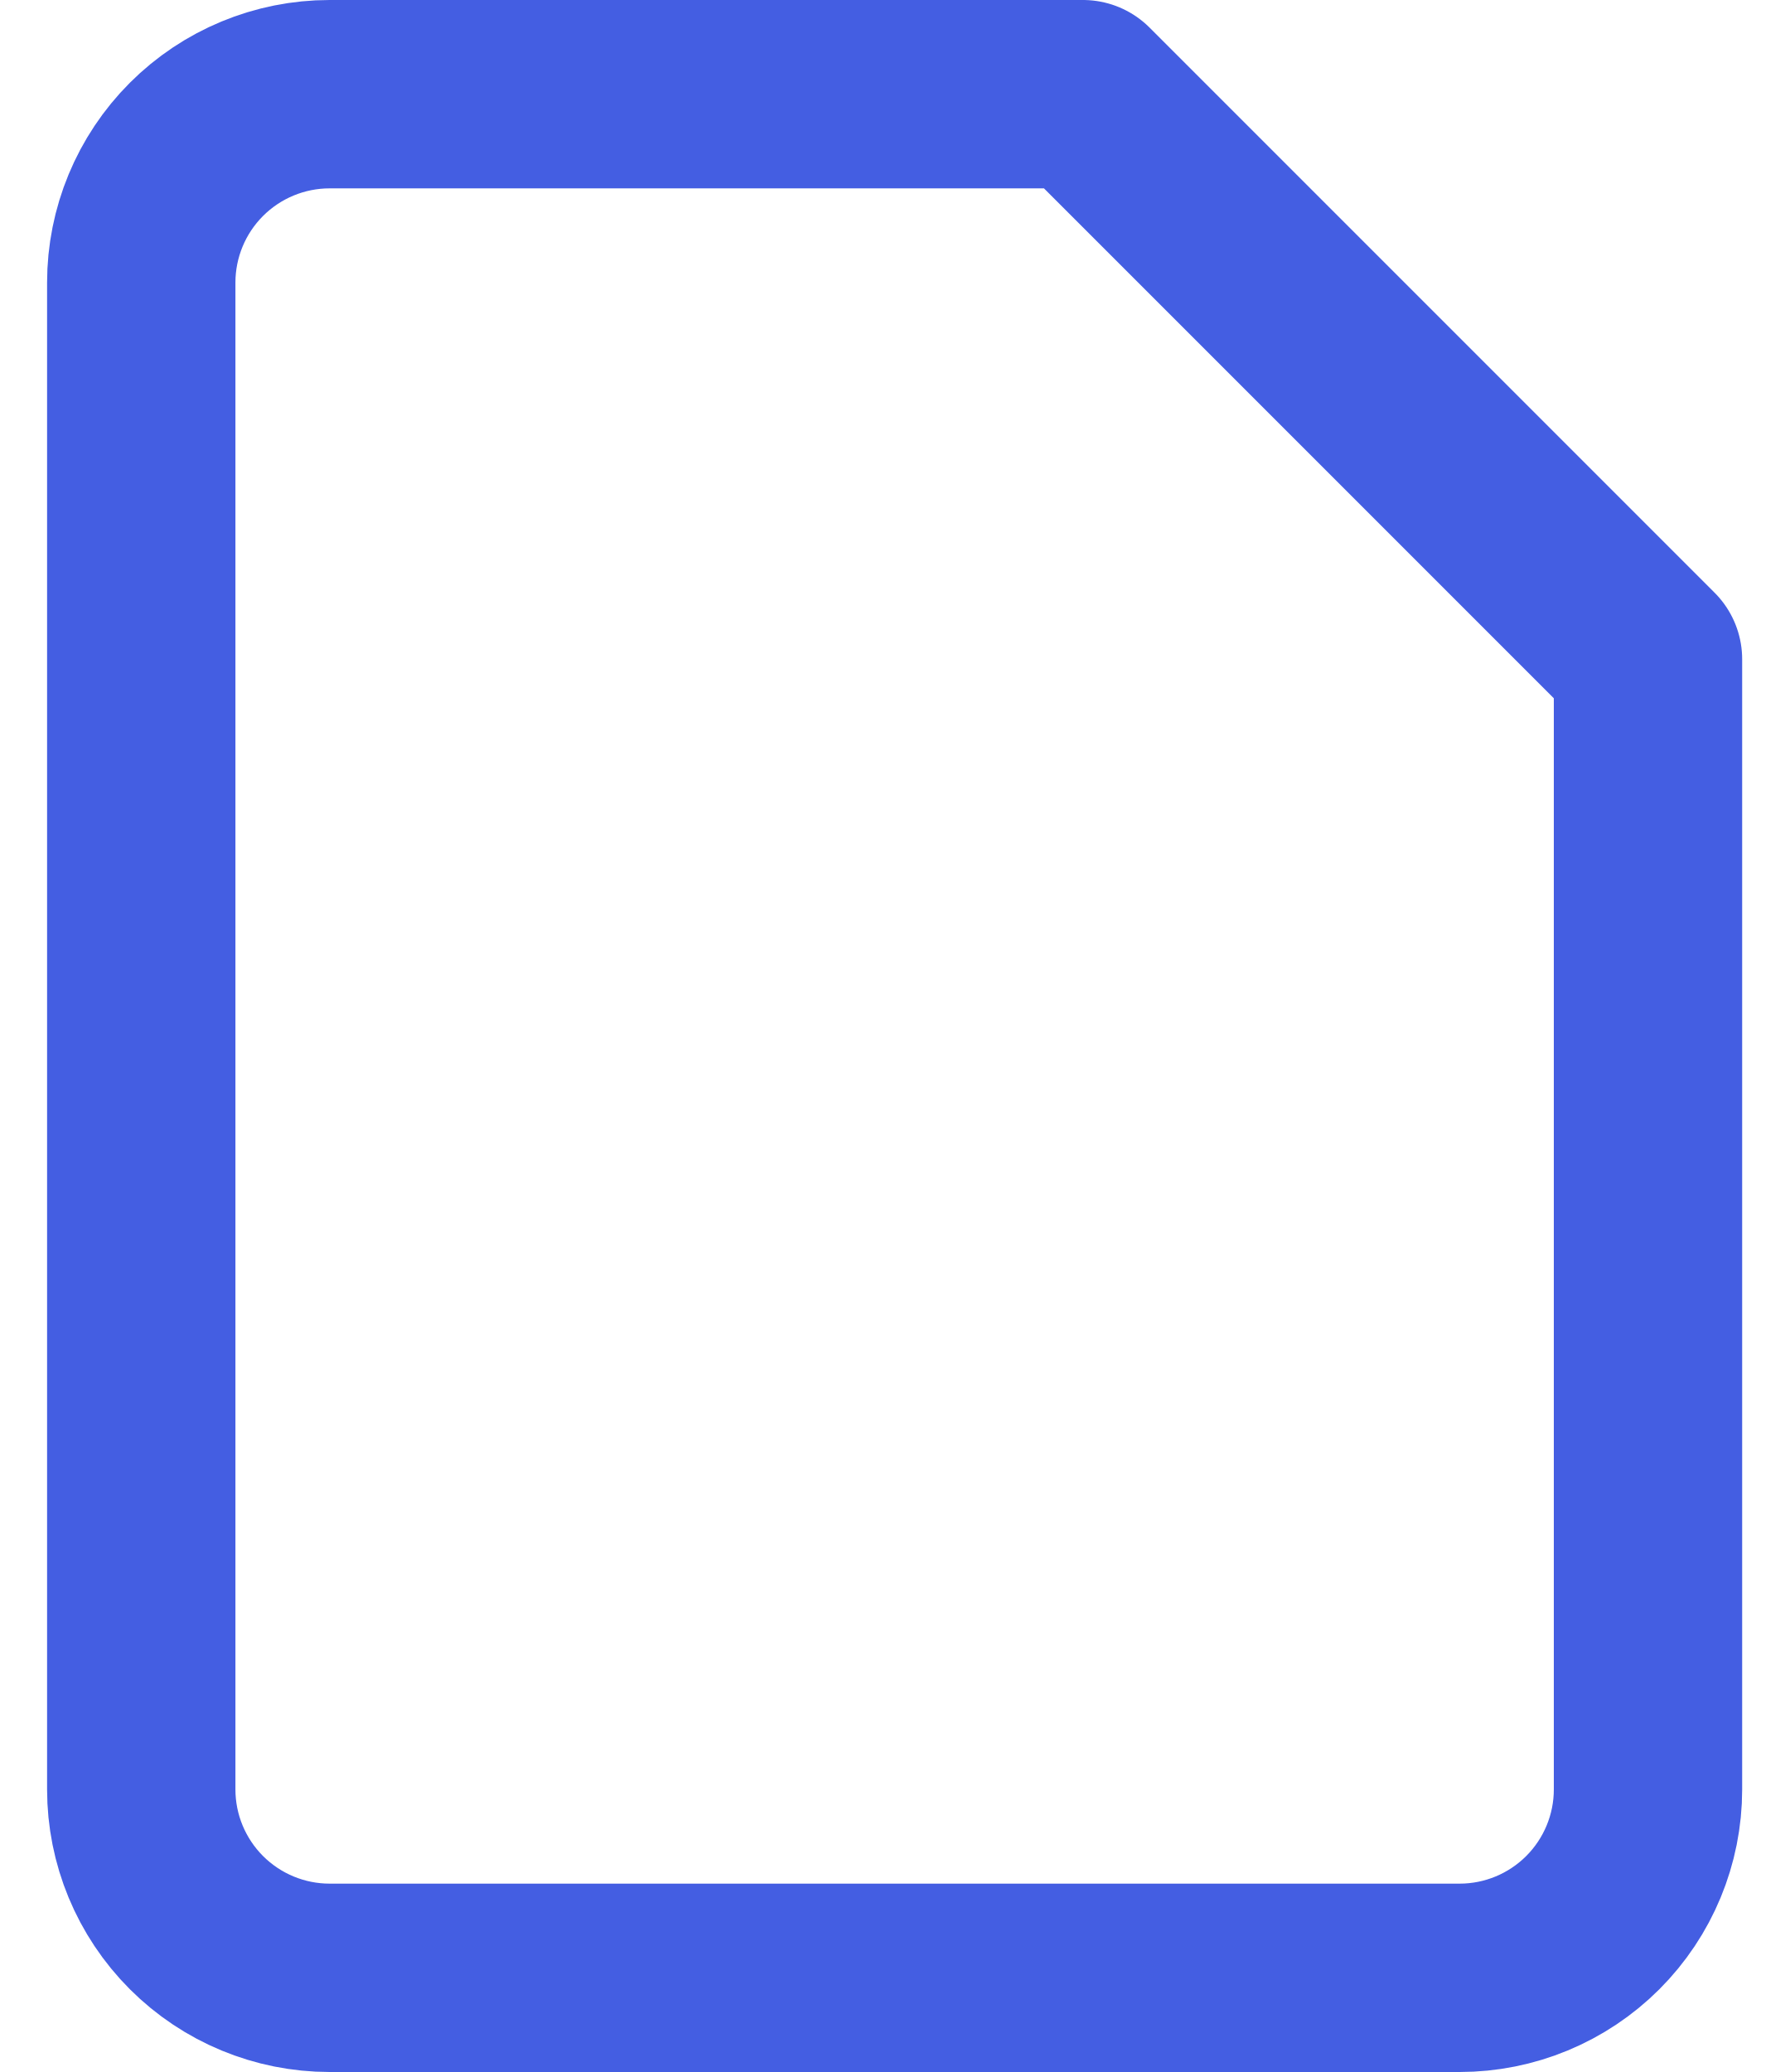
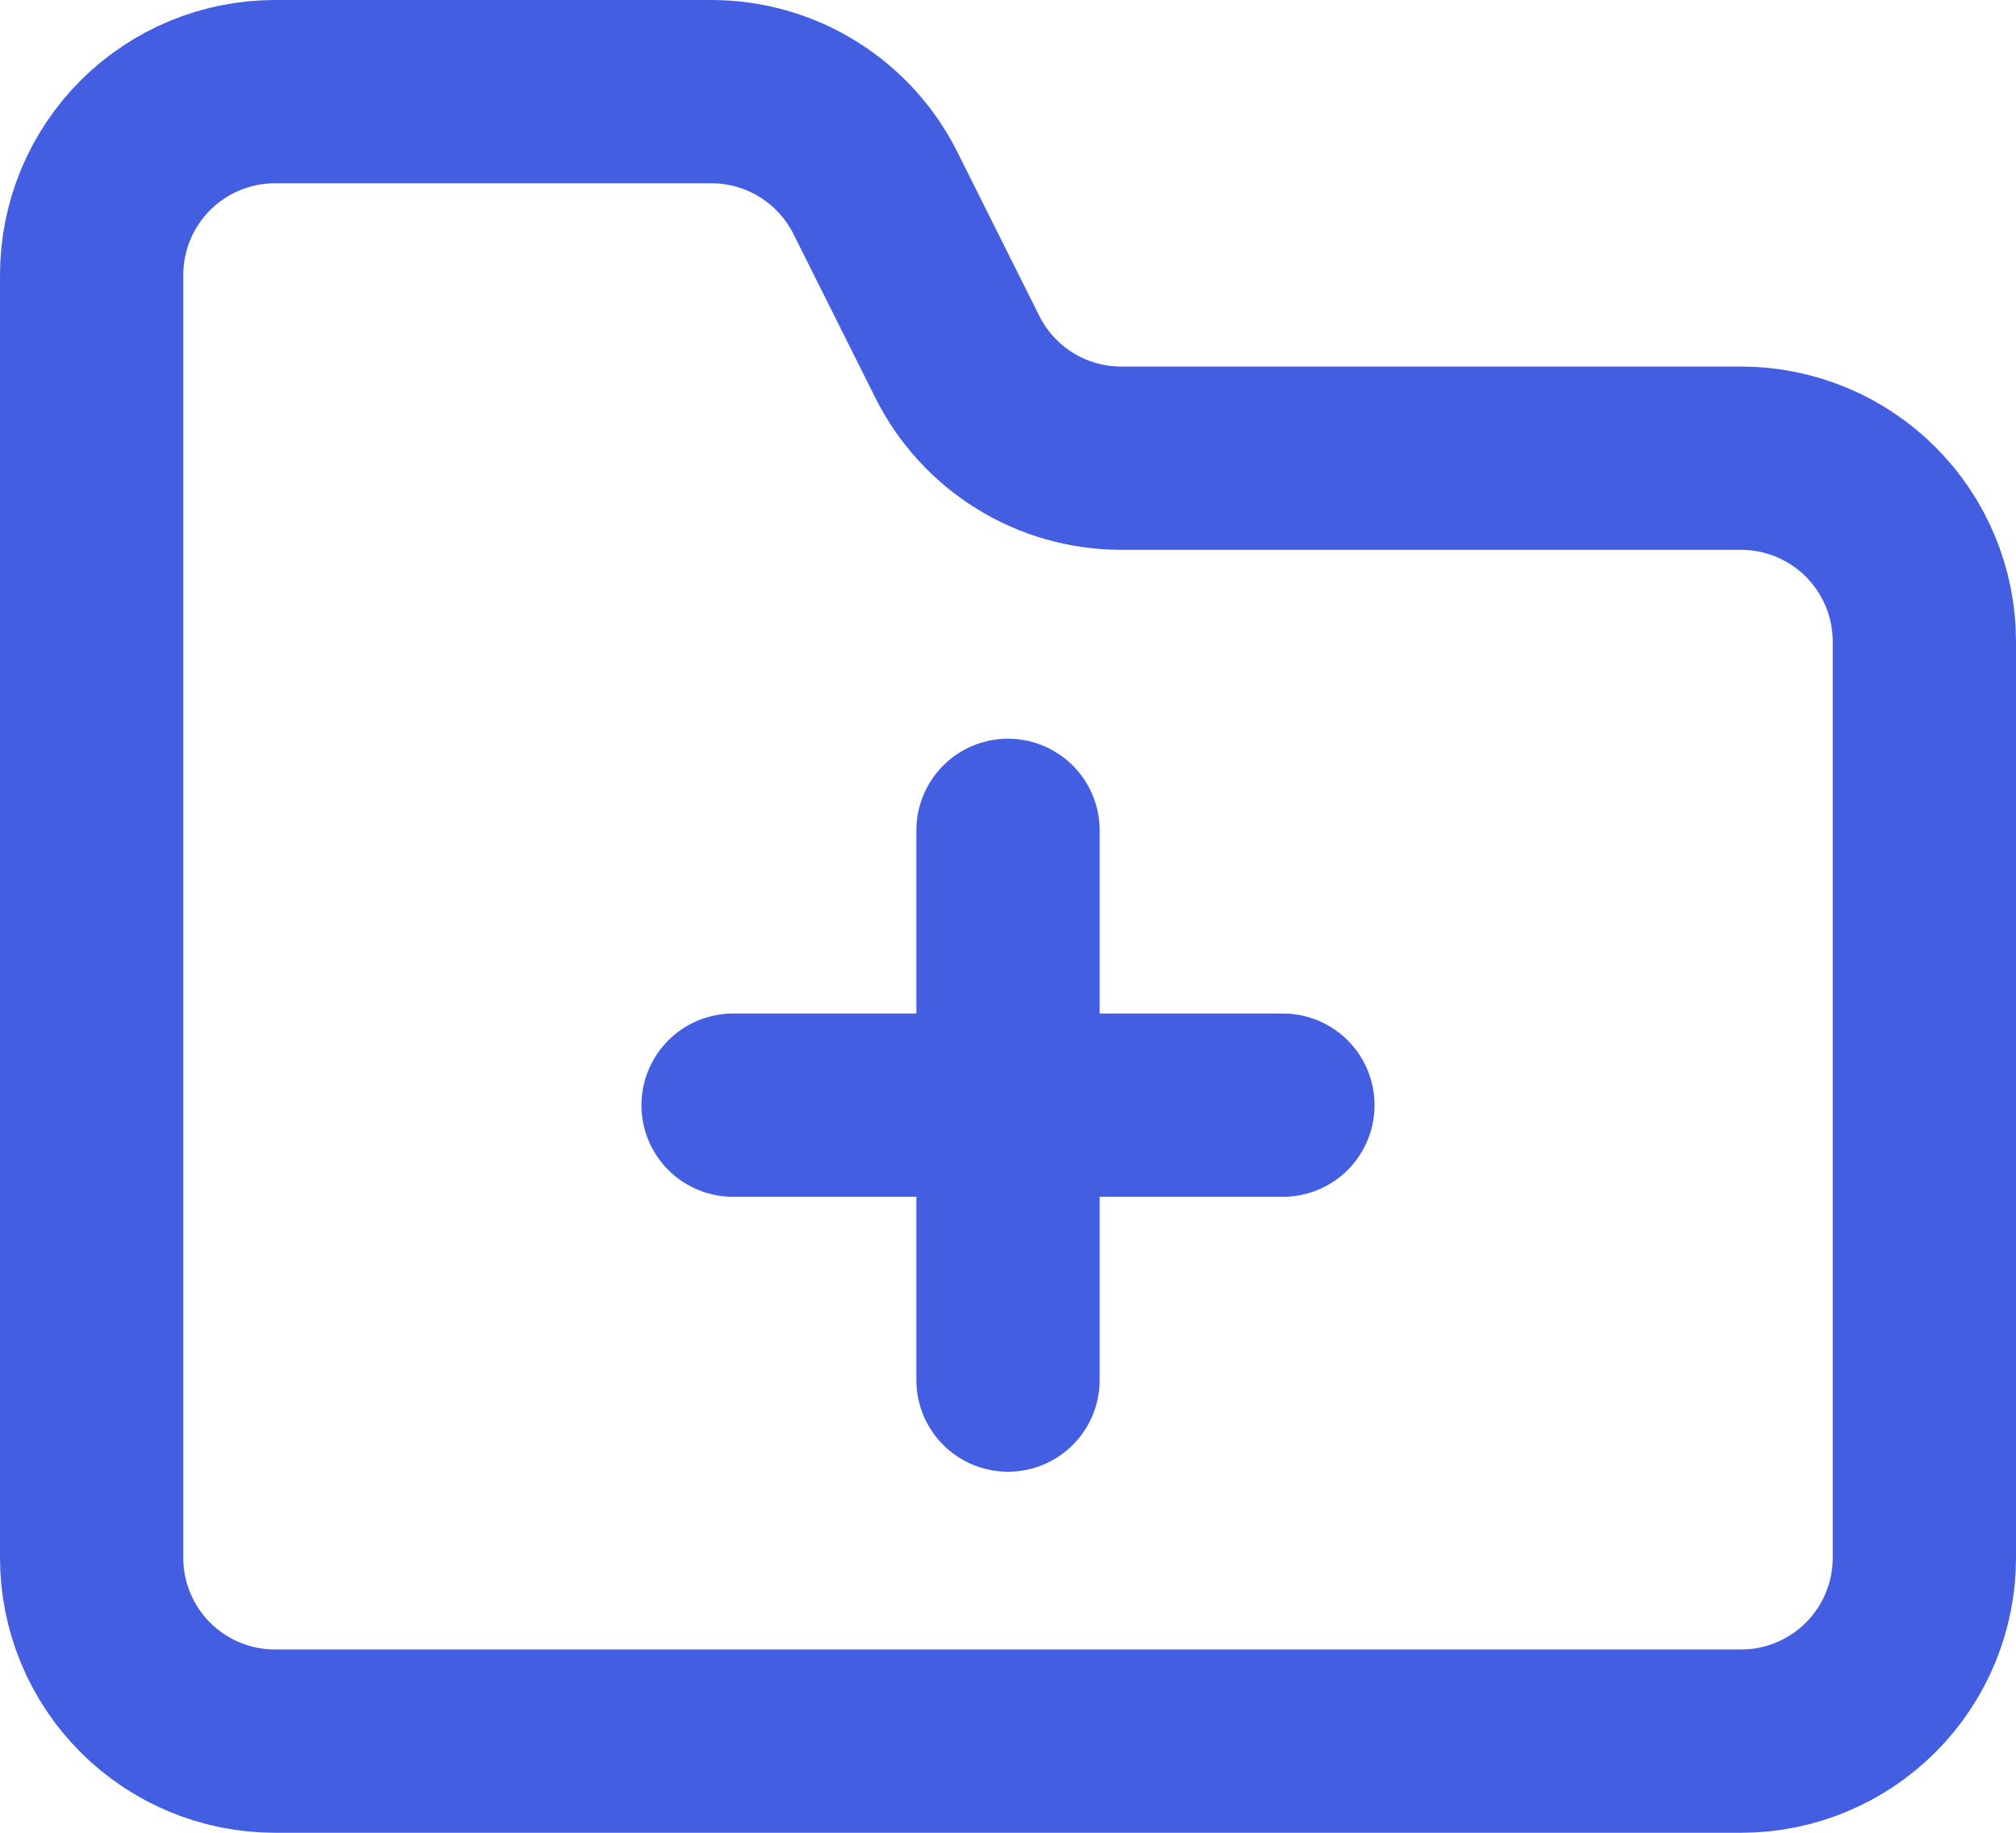
- <svg xmlns="http://www.w3.org/2000/svg" width="19" height="22" viewBox="0 0 19 22" fill="none">
-   <path d="M11.5 1H3.5C2.97 1 2.461 1.211 2.086 1.586C1.711 1.961 1.5 2.47 1.5 3V19C1.5 19.53 1.711 20.039 2.086 20.414C2.461 20.789 2.97 21 3.5 21H15.5C16.03 21 16.539 20.789 16.914 20.414C17.289 20.039 17.5 19.53 17.5 19V7L11.5 1Z" stroke="#445EE2" stroke-width="2" stroke-linecap="round" stroke-linejoin="round" />
+ <svg xmlns="http://www.w3.org/2000/svg" width="22" height="20" viewBox="0 0 22 20" fill="none">
+   <path d="M11 15.06V9.061" stroke="#445EE2" stroke-width="2" stroke-linecap="round" stroke-linejoin="round" />
+   <path d="M8 12.06H14" stroke="#445EE2" stroke-width="2" stroke-linecap="round" stroke-linejoin="round" />
+   <path d="M21 17V7C21 6.47 20.789 5.961 20.414 5.586C20.039 5.211 19.53 5 19 5H12.236C11.864 5 11.5 4.897 11.184 4.701C10.868 4.506 10.613 4.226 10.447 3.894L9.553 2.106C9.387 1.774 9.131 1.494 8.815 1.299C8.499 1.103 8.135 1 7.763 1H3C2.47 1 1.961 1.211 1.586 1.586C1.211 1.961 1 2.47 1 3V17C1 17.53 1.211 18.039 1.586 18.414C1.961 18.789 2.47 19 3 19H19C19.53 19 20.039 18.789 20.414 18.414C20.789 18.039 21 17.53 21 17Z" stroke="#445EE2" stroke-width="2" stroke-linecap="round" stroke-linejoin="round" />
</svg>
